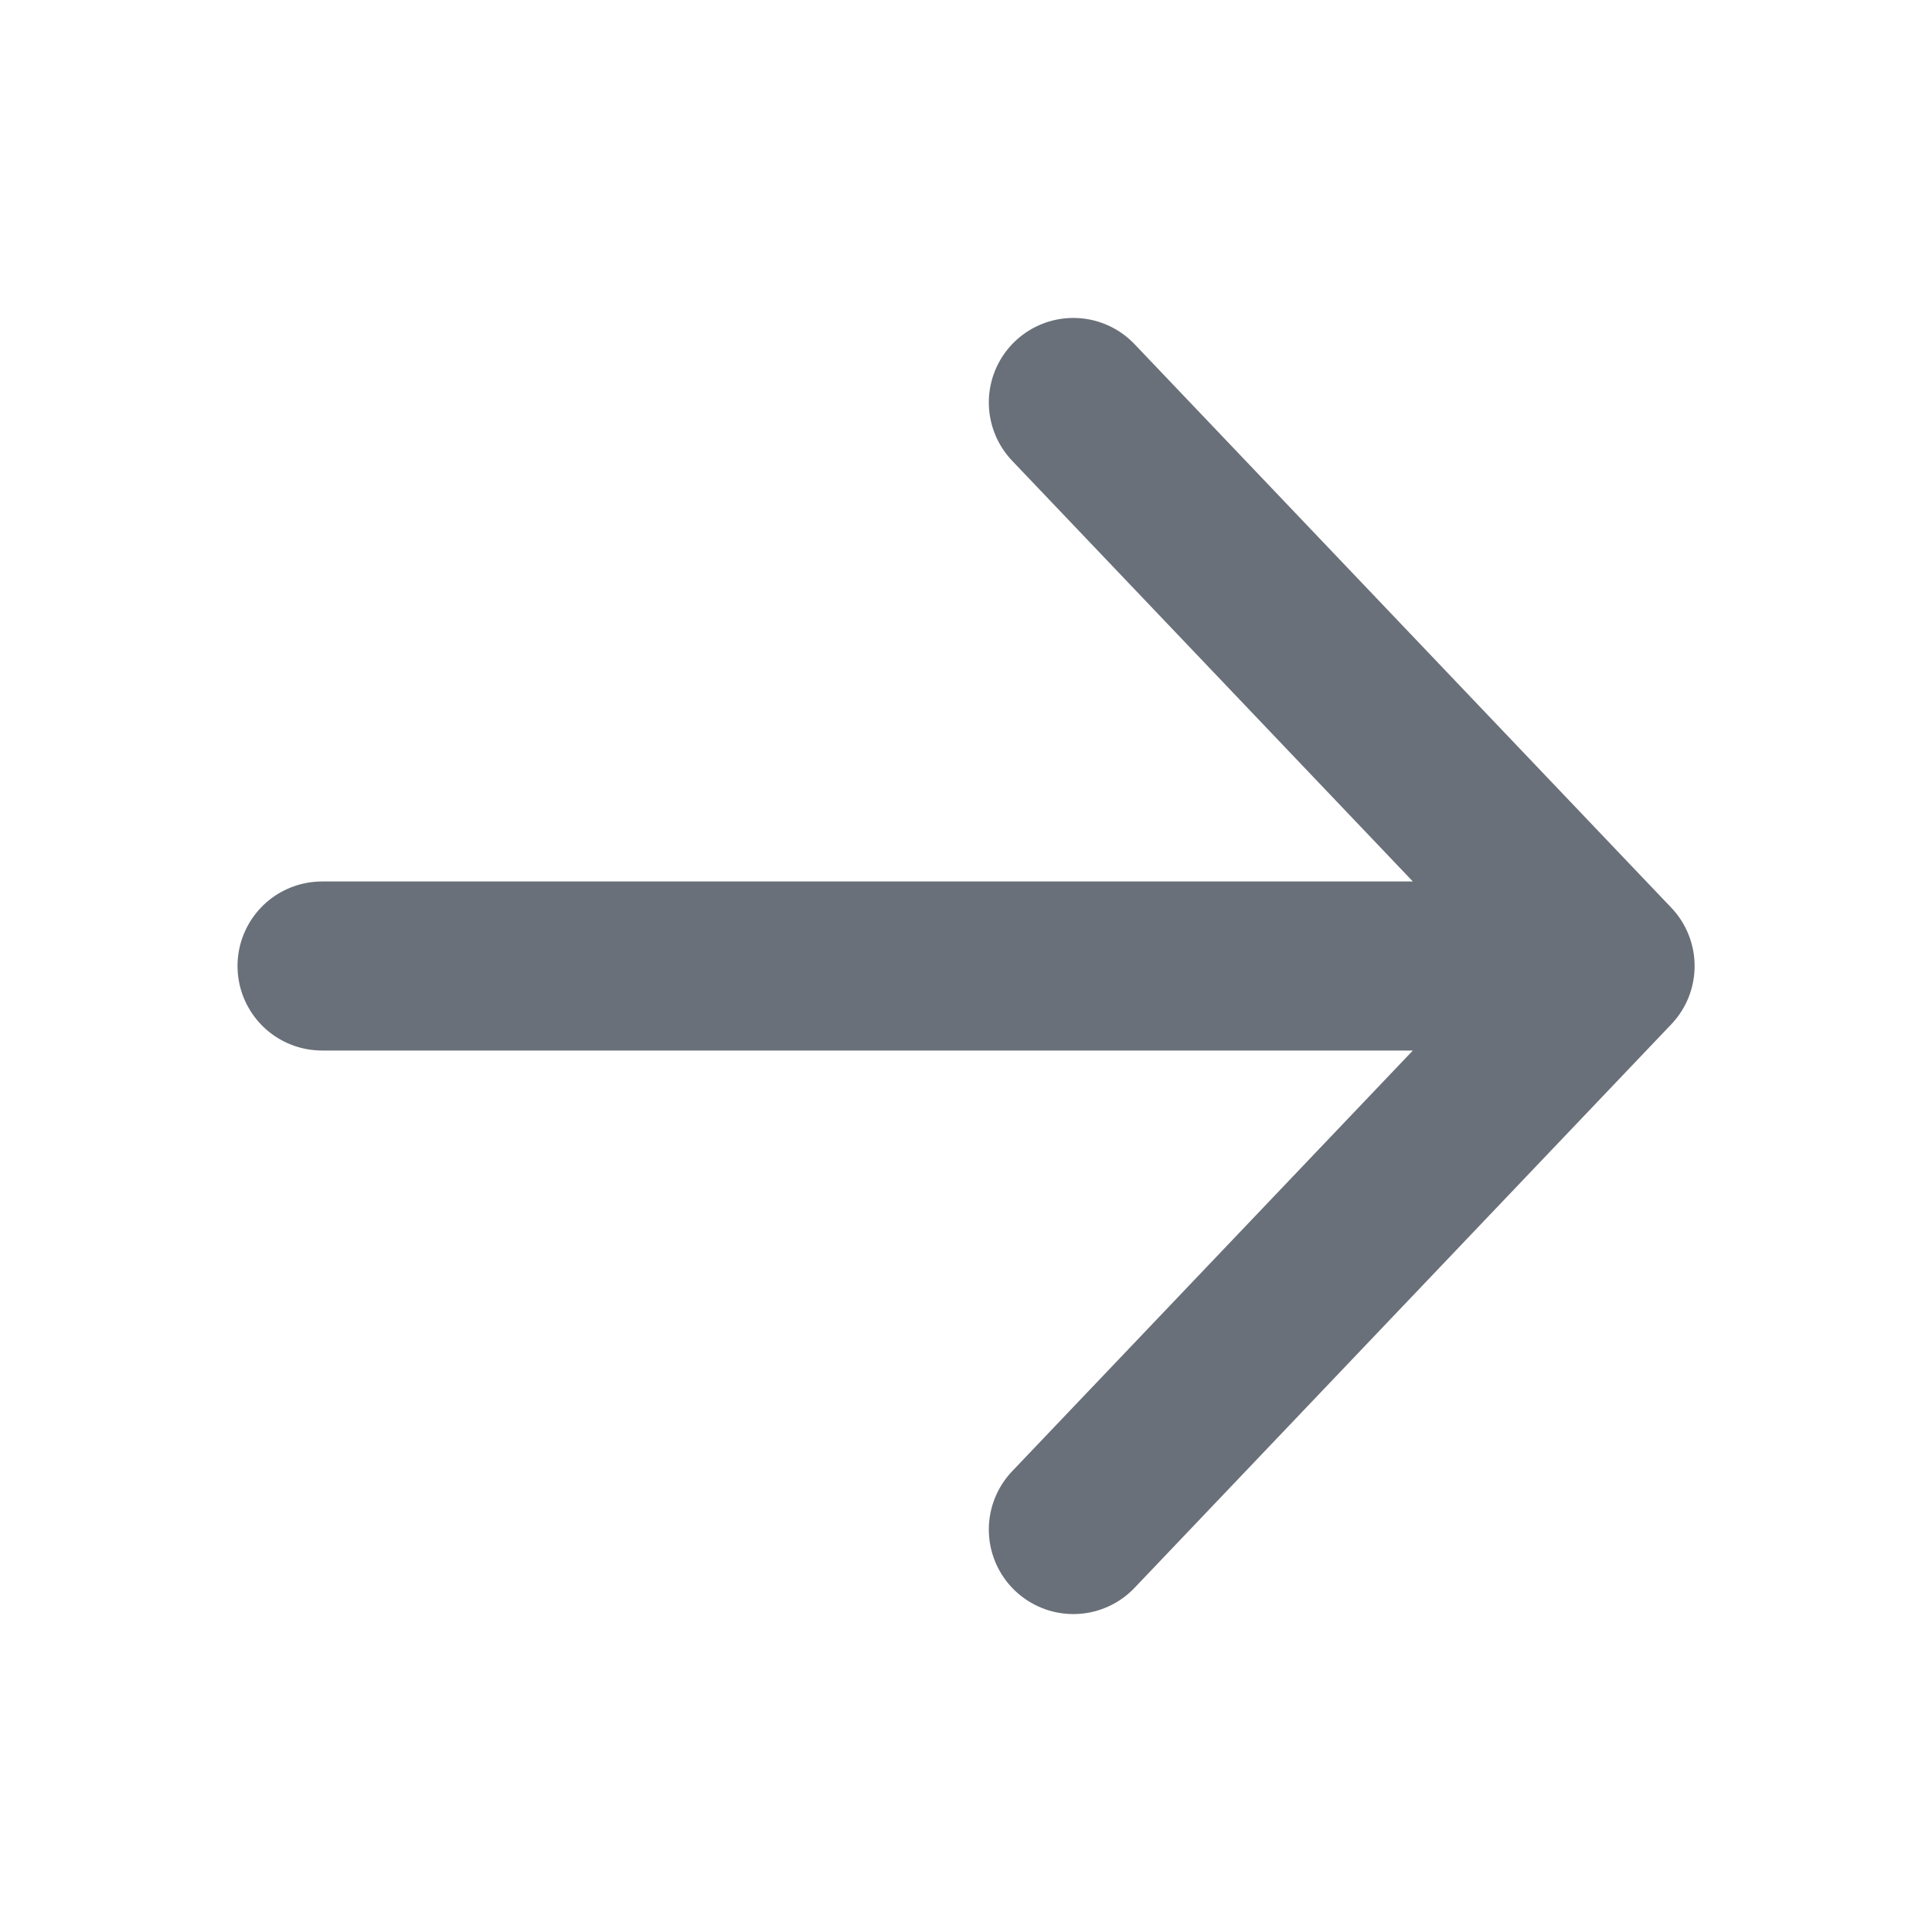
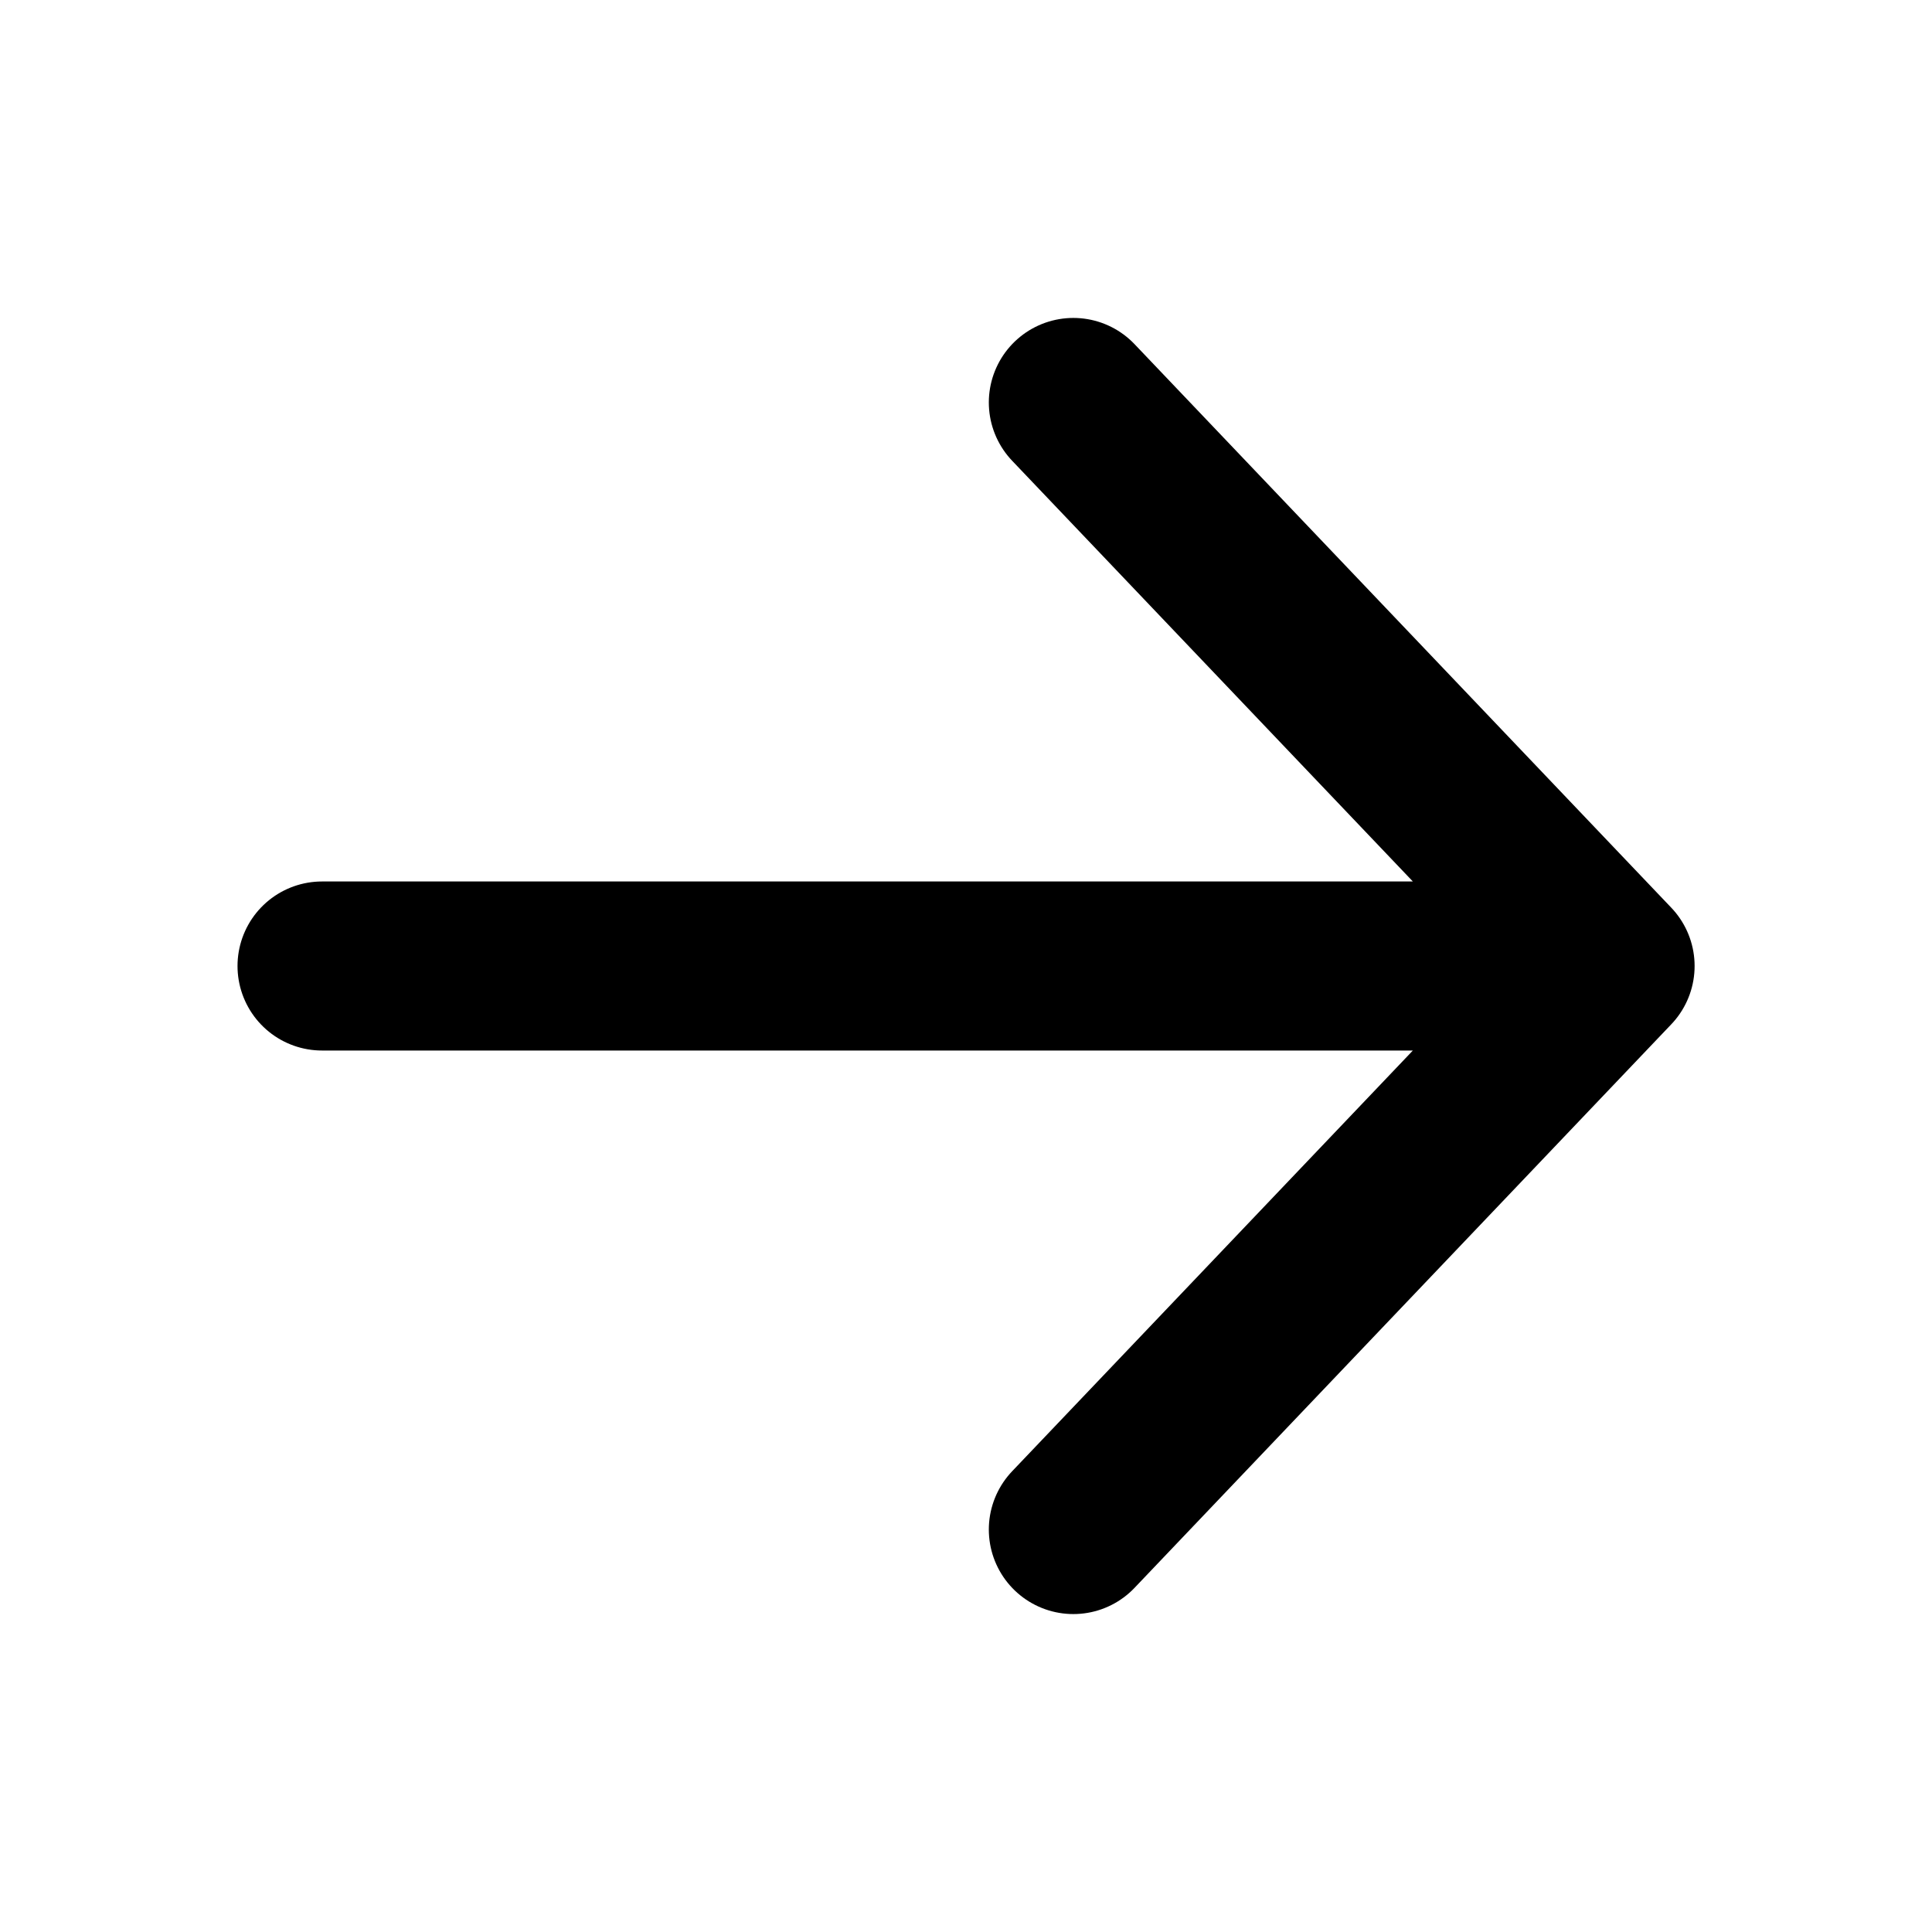
<svg xmlns="http://www.w3.org/2000/svg" width="16" height="16" viewBox="0 0 16 16" fill="none">
-   <path d="M8.889 12.667L13.334 8M13.334 8L8.889 3.333M13.334 8L2.667 8" stroke="#6A7079" stroke-width="1.4" stroke-linecap="round" stroke-linejoin="round" />
+   <path d="M8.889 12.667L13.334 8M13.334 8L8.889 3.333M13.334 8L2.667 8" stroke="currentColor" stroke-width="1.4" stroke-linecap="round" stroke-linejoin="round" />
</svg>
